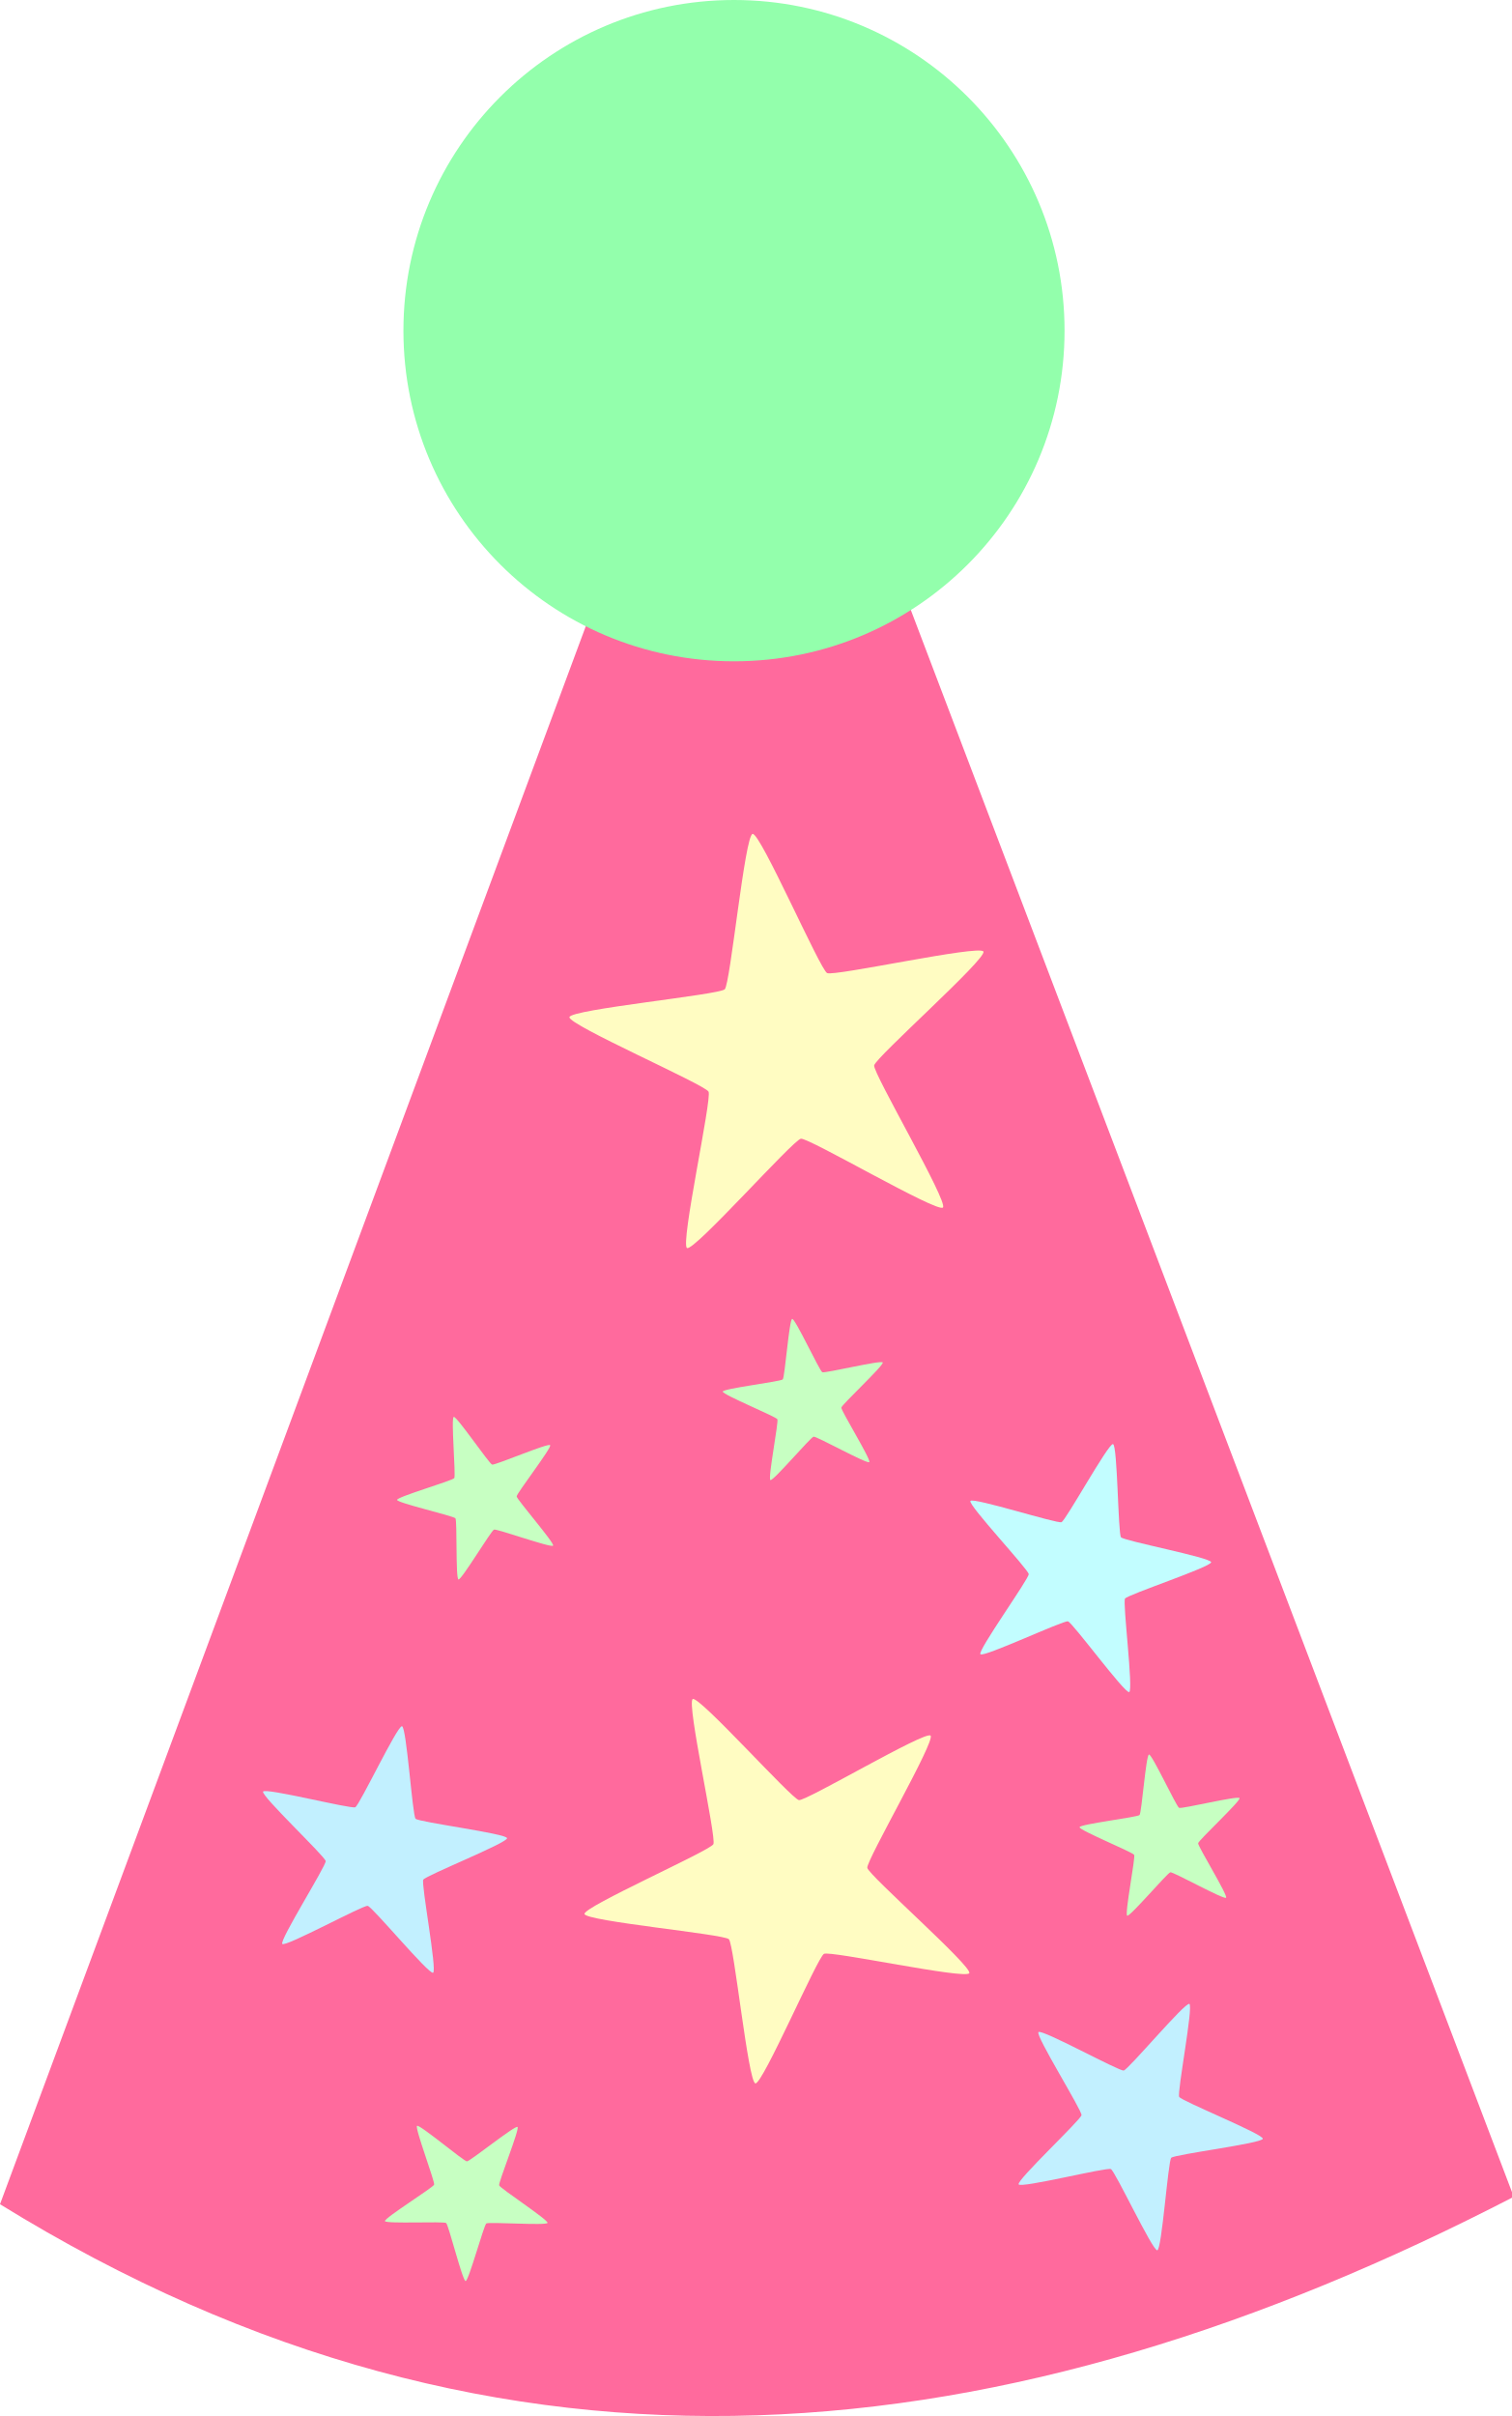
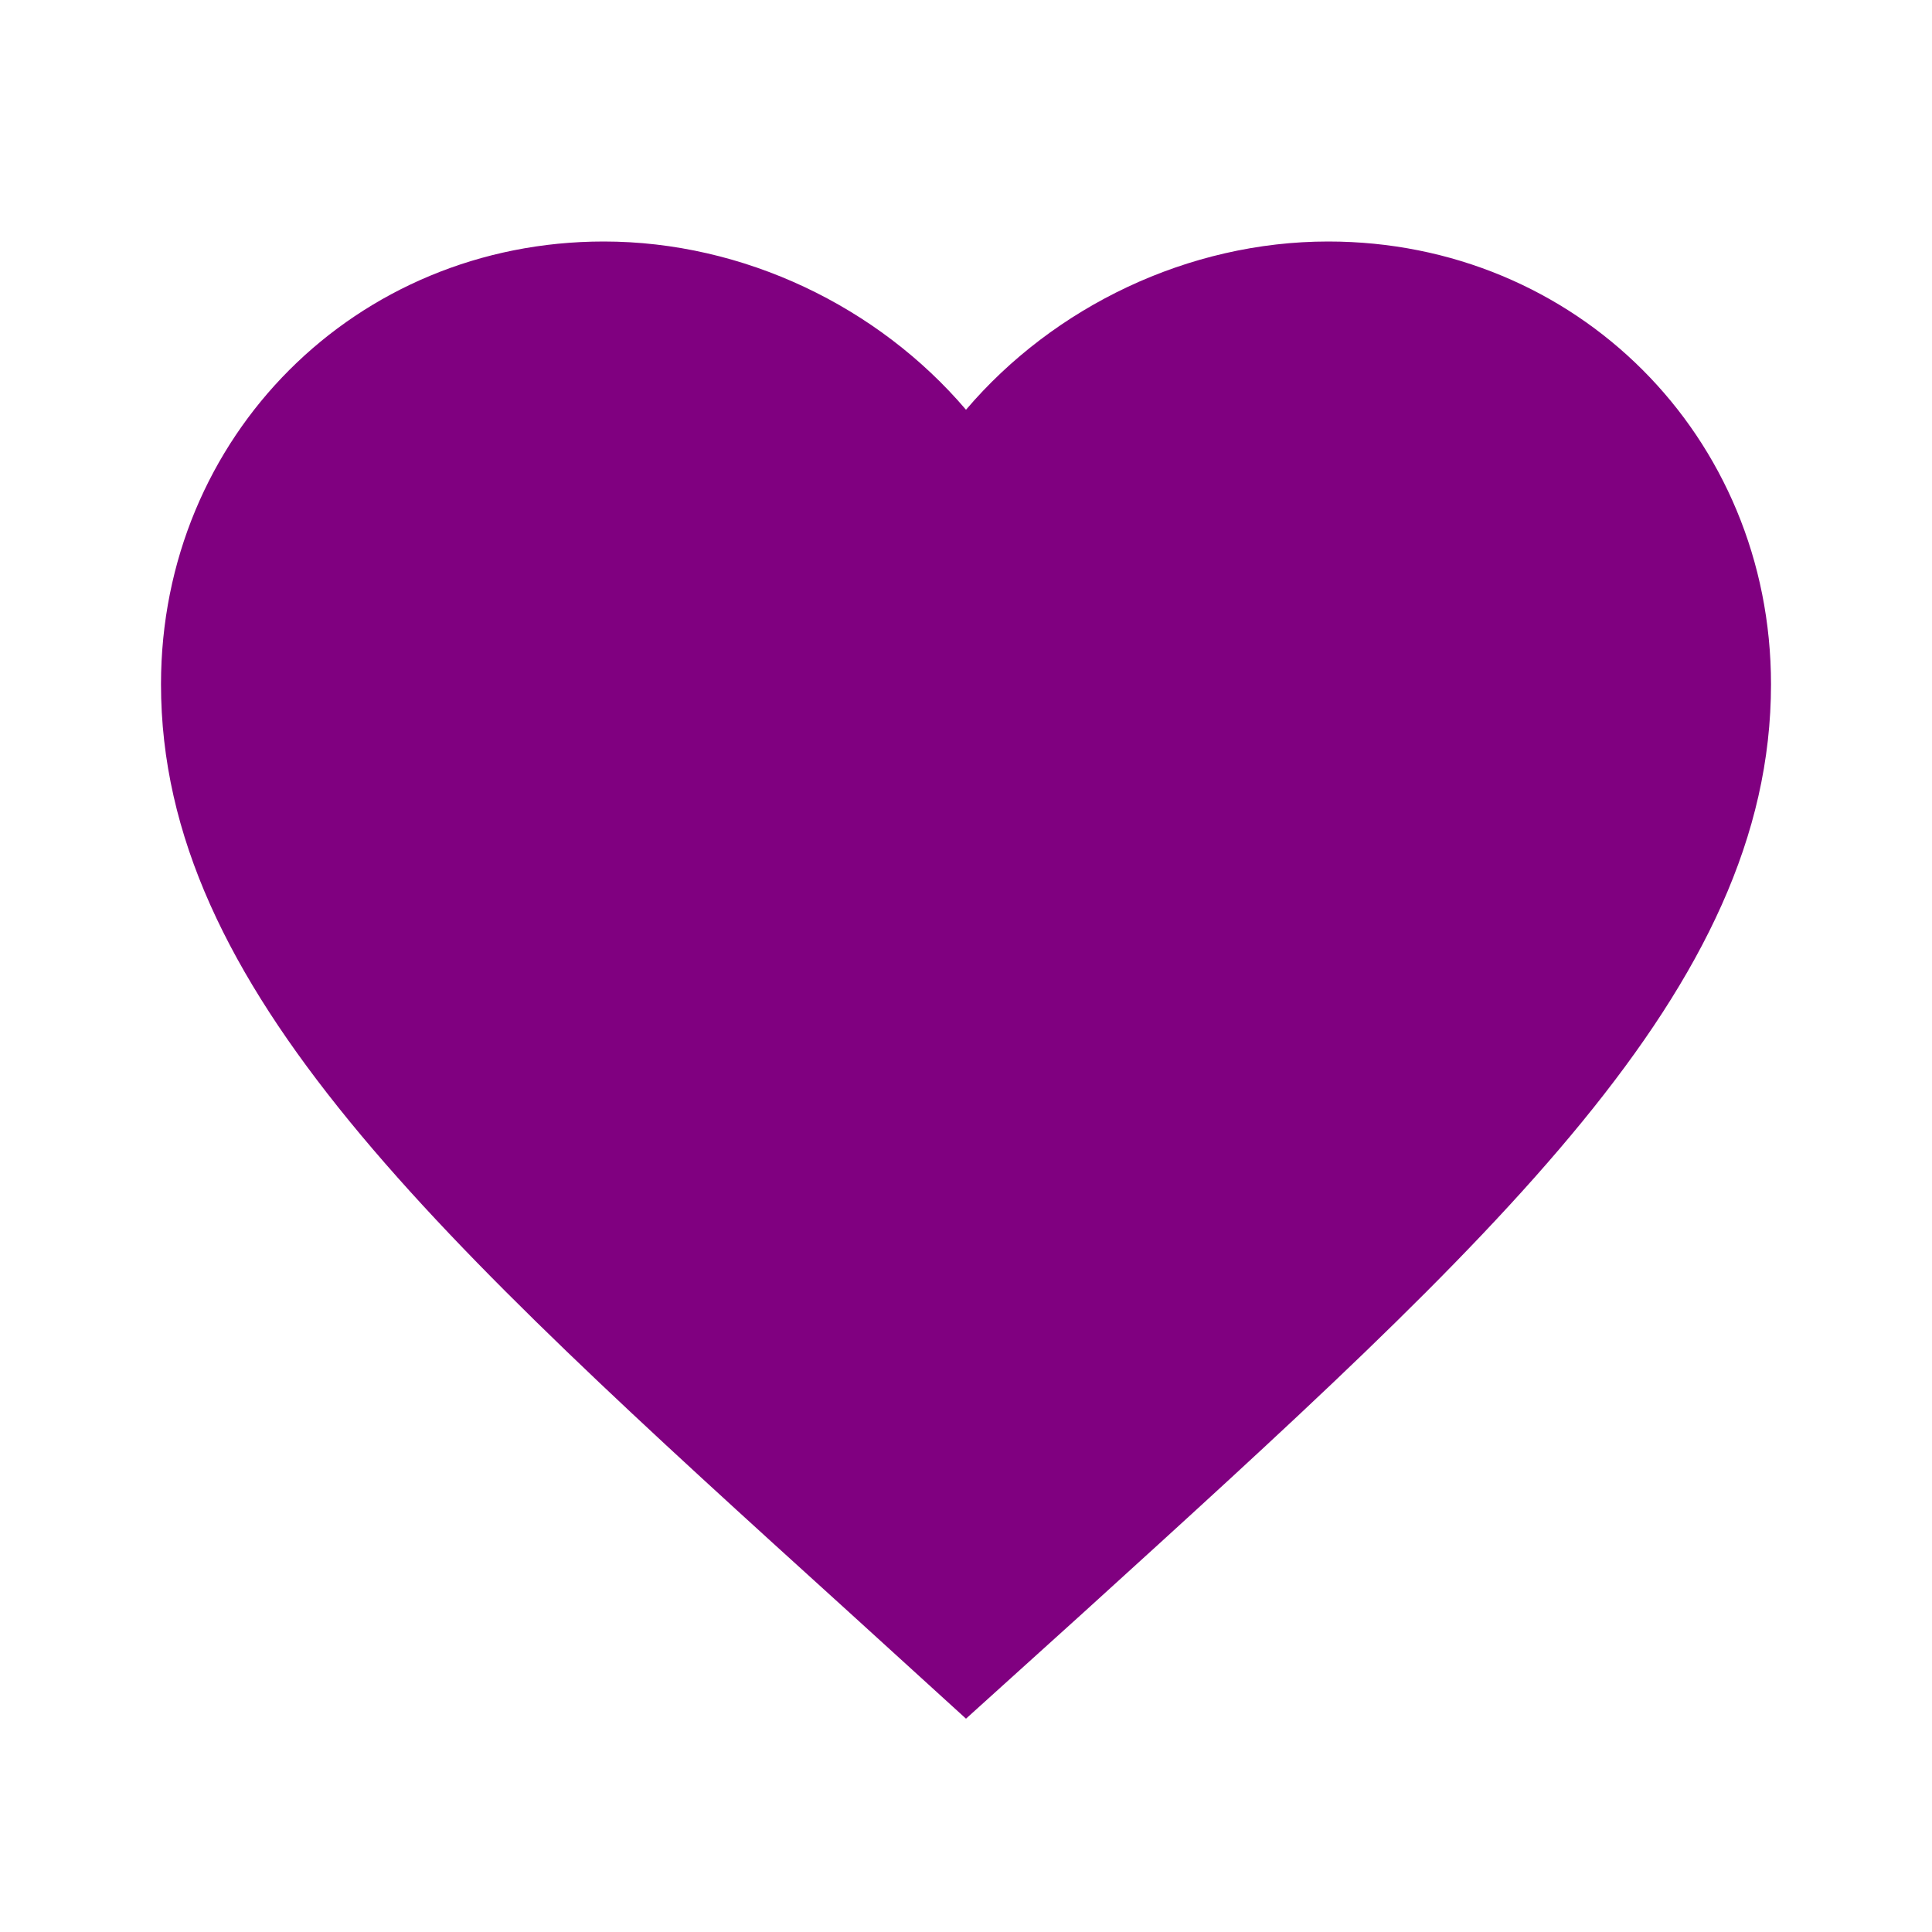
- <svg xmlns="http://www.w3.org/2000/svg" viewBox="0 0 582 930" id="svg2" version="1.1">
-   <defs id="defs4" />
-   <g id="layer1" transform="translate(-62.85714,-38.16902)">
-     <path style="fill:#ff6a9d;fill-opacity:1;fill-rule:nonzero;stroke:none" d="M 62.857,886.648 351.429,109.505 645.714,883.791 C 451.429,984.235 257.143,1006.714 62.857,886.648 z" id="path2985" />
-     <path style="fill:#fffcc2;fill-opacity:1;fill-rule:nonzero;stroke:none" id="path3755" d="m 405.714,583.791 c -2.148,2.148 -51.69,-26.952 -54.69,-26.477 -3.001,0.475 -41.125,43.46 -43.832,42.081 -2.707,-1.379 9.66,-57.488 8.281,-60.195 -1.379,-2.707 -54.042,-25.682 -53.566,-28.683 0.475,-3.001 57.66,-8.578 59.808,-10.726 2.148,-2.148 7.725,-59.333 10.726,-59.808 3.001,-0.475 25.976,52.187 28.683,53.566 2.707,1.379 58.816,-10.988 60.195,-8.281 1.379,2.707 -41.606,40.831 -42.081,43.832 -0.475,3.001 28.625,52.542 26.477,54.69 z" transform="translate(20.20305,-80.8122)" />
-     <path transform="matrix(0.5575318,0.2008021,-0.2008021,0.5575318,120.643,390.5892)" d="m 405.714,583.791 c -2.148,2.148 -51.69,-26.952 -54.69,-26.477 -3.001,0.475 -41.125,43.46 -43.832,42.081 -2.707,-1.379 9.66,-57.488 8.281,-60.195 -1.379,-2.707 -54.042,-25.682 -53.566,-28.683 0.475,-3.001 57.66,-8.578 59.808,-10.726 2.148,-2.148 7.725,-59.333 10.726,-59.808 3.001,-0.475 25.976,52.187 28.683,53.566 2.707,1.379 58.816,-10.988 60.195,-8.281 1.379,2.707 -41.606,40.831 -42.081,43.832 -0.475,3.001 28.625,52.542 26.477,54.69 z" id="path3757" style="fill:#c2f0ff;fill-opacity:1;fill-rule:nonzero;stroke:none" />
-     <path style="fill:#fffcc2;fill-opacity:1;fill-rule:nonzero;stroke:none" id="path3759" d="m 405.714,583.791 c -2.148,2.148 -51.69,-26.952 -54.69,-26.477 -3.001,0.475 -41.125,43.46 -43.832,42.081 -2.707,-1.379 9.66,-57.488 8.281,-60.195 -1.379,-2.707 -54.042,-25.682 -53.566,-28.683 0.475,-3.001 57.66,-8.578 59.808,-10.726 2.148,-2.148 7.725,-59.333 10.726,-59.808 3.001,-0.475 25.976,52.187 28.683,53.566 2.707,1.379 58.816,-10.988 60.195,-8.281 1.379,2.707 -41.606,40.831 -42.081,43.832 -0.475,3.001 28.625,52.542 26.477,54.69 z" transform="matrix(0.5493115,0.7489061,-0.7489061,0.5493115,568.0549,215.6116)" />
-     <path transform="matrix(0.3811476,-0.07178754,0.07178754,0.3811476,79.26597,439.7498)" d="m 405.714,583.791 c -2.148,2.148 -51.69,-26.952 -54.69,-26.477 -3.001,0.475 -41.125,43.46 -43.832,42.081 -2.707,-1.379 9.66,-57.488 8.281,-60.195 -1.379,-2.707 -54.042,-25.682 -53.566,-28.683 0.475,-3.001 57.66,-8.578 59.808,-10.726 2.148,-2.148 7.725,-59.333 10.726,-59.808 3.001,-0.475 25.976,52.187 28.683,53.566 2.707,1.379 58.816,-10.988 60.195,-8.281 1.379,2.707 -41.606,40.831 -42.081,43.832 -0.475,3.001 28.625,52.542 26.477,54.69 z" id="path3761" style="fill:#c7ffc2;fill-opacity:1;fill-rule:nonzero;stroke:none" />
-     <path style="fill:#c2fdff;fill-opacity:1;fill-rule:nonzero;stroke:none" id="path3763" d="m 405.714,583.791 c -2.148,2.148 -51.69,-26.952 -54.69,-26.477 -3.001,0.475 -41.125,43.46 -43.832,42.081 -2.707,-1.379 9.66,-57.488 8.281,-60.195 -1.379,-2.707 -54.042,-25.682 -53.566,-28.683 0.475,-3.001 57.66,-8.578 59.808,-10.726 2.148,-2.148 7.725,-59.333 10.726,-59.808 3.001,-0.475 25.976,52.187 28.683,53.566 2.707,1.379 58.816,-10.988 60.195,-8.281 1.379,2.707 -41.606,40.831 -42.081,43.832 -0.475,3.001 28.625,52.542 26.477,54.69 z" transform="matrix(0.3908448,-0.4454252,0.4454252,0.3908448,110.5931,592.0576)" />
-     <path transform="matrix(0.4696169,-0.3614183,0.3614183,0.4696169,147.5645,733.918)" d="m 405.714,583.791 c -2.148,2.148 -51.69,-26.952 -54.69,-26.477 -3.001,0.475 -41.125,43.46 -43.832,42.081 -2.707,-1.379 9.66,-57.488 8.281,-60.195 -1.379,-2.707 -54.042,-25.682 -53.566,-28.683 0.475,-3.001 57.66,-8.578 59.808,-10.726 2.148,-2.148 7.725,-59.333 10.726,-59.808 3.001,-0.475 25.976,52.187 28.683,53.566 2.707,1.379 58.816,-10.988 60.195,-8.281 1.379,2.707 -41.606,40.831 -42.081,43.832 -0.475,3.001 28.625,52.542 26.477,54.69 z" id="path3765" style="fill:#c2f0ff;fill-opacity:1;fill-rule:nonzero;stroke:none" />
-     <path style="fill:#c7ffc2;fill-opacity:1;fill-rule:nonzero;stroke:none" id="path3769" d="m 405.714,583.791 c -2.148,2.148 -51.69,-26.952 -54.69,-26.477 -3.001,0.475 -41.125,43.46 -43.832,42.081 -2.707,-1.379 9.66,-57.488 8.281,-60.195 -1.379,-2.707 -54.042,-25.682 -53.566,-28.683 0.475,-3.001 57.66,-8.578 59.808,-10.726 2.148,-2.148 7.725,-59.333 10.726,-59.808 3.001,-0.475 25.976,52.187 28.683,53.566 2.707,1.379 58.816,-10.988 60.195,-8.281 1.379,2.707 -41.606,40.831 -42.081,43.832 -0.475,3.001 28.625,52.542 26.477,54.69 z" transform="matrix(0.2712527,0.2772164,-0.2772164,0.2712527,293.9152,645.402)" />
-     <path transform="matrix(0.128207,0.3660464,-0.3660464,0.128207,658.553,552.2272)" d="m 405.714,583.791 c -2.148,2.148 -51.69,-26.952 -54.69,-26.477 -3.001,0.475 -41.125,43.46 -43.832,42.081 -2.707,-1.379 9.66,-57.488 8.281,-60.195 -1.379,-2.707 -54.042,-25.682 -53.566,-28.683 0.475,-3.001 57.66,-8.578 59.808,-10.726 2.148,-2.148 7.725,-59.333 10.726,-59.808 3.001,-0.475 25.976,52.187 28.683,53.566 2.707,1.379 58.816,-10.988 60.195,-8.281 1.379,2.707 -41.606,40.831 -42.081,43.832 -0.475,3.001 28.625,52.542 26.477,54.69 z" id="path3771" style="fill:#c7ffc2;fill-opacity:1;fill-rule:nonzero;stroke:none" />
-     <path style="fill:#c7ffc2;fill-opacity:1;fill-rule:nonzero;stroke:none" id="path3773" d="m 405.714,583.791 c -2.148,2.148 -51.69,-26.952 -54.69,-26.477 -3.001,0.475 -41.125,43.46 -43.832,42.081 -2.707,-1.379 9.66,-57.488 8.281,-60.195 -1.379,-2.707 -54.042,-25.682 -53.566,-28.683 0.475,-3.001 57.66,-8.578 59.808,-10.726 2.148,-2.148 7.725,-59.333 10.726,-59.808 3.001,-0.475 25.976,52.187 28.683,53.566 2.707,1.379 58.816,-10.988 60.195,-8.281 1.379,2.707 -41.606,40.831 -42.081,43.832 -0.475,3.001 28.625,52.542 26.477,54.69 z" transform="matrix(0.128207,0.3660464,-0.3660464,0.128207,521.1723,384.5419)" />
-     <path style="fill:#93ffac;fill-opacity:1;fill-rule:nonzero;stroke:none" id="path3777" d="m 478.812,137.164 c 0,70.294 -56.985,127.279 -127.279,127.279 -70.294,0 -127.279,-56.985 -127.279,-127.279 0,-70.294 56.985,-127.279 127.279,-127.279 70.294,0 127.279,56.985 127.279,127.279 z" transform="translate(-6.060915,28.28427)" />
-   </g>
+ <svg xmlns="http://www.w3.org/2000/svg" viewBox="0 0 24 24" width="100" height="100">
+   <path d="M12 21.35l-1.45-1.32C5.4 15.36 2 12.28 2 8.5 2 5.42 4.42 3 7.5 3c1.74 0 3.41.81 4.5 2.09C13.09 3.81 14.76 3 16.5 3 19.58 3 22 5.42 22 8.5c0 3.78-3.4 6.86-8.55 11.54L12 21.35z" fill="#800080" />
</svg>
